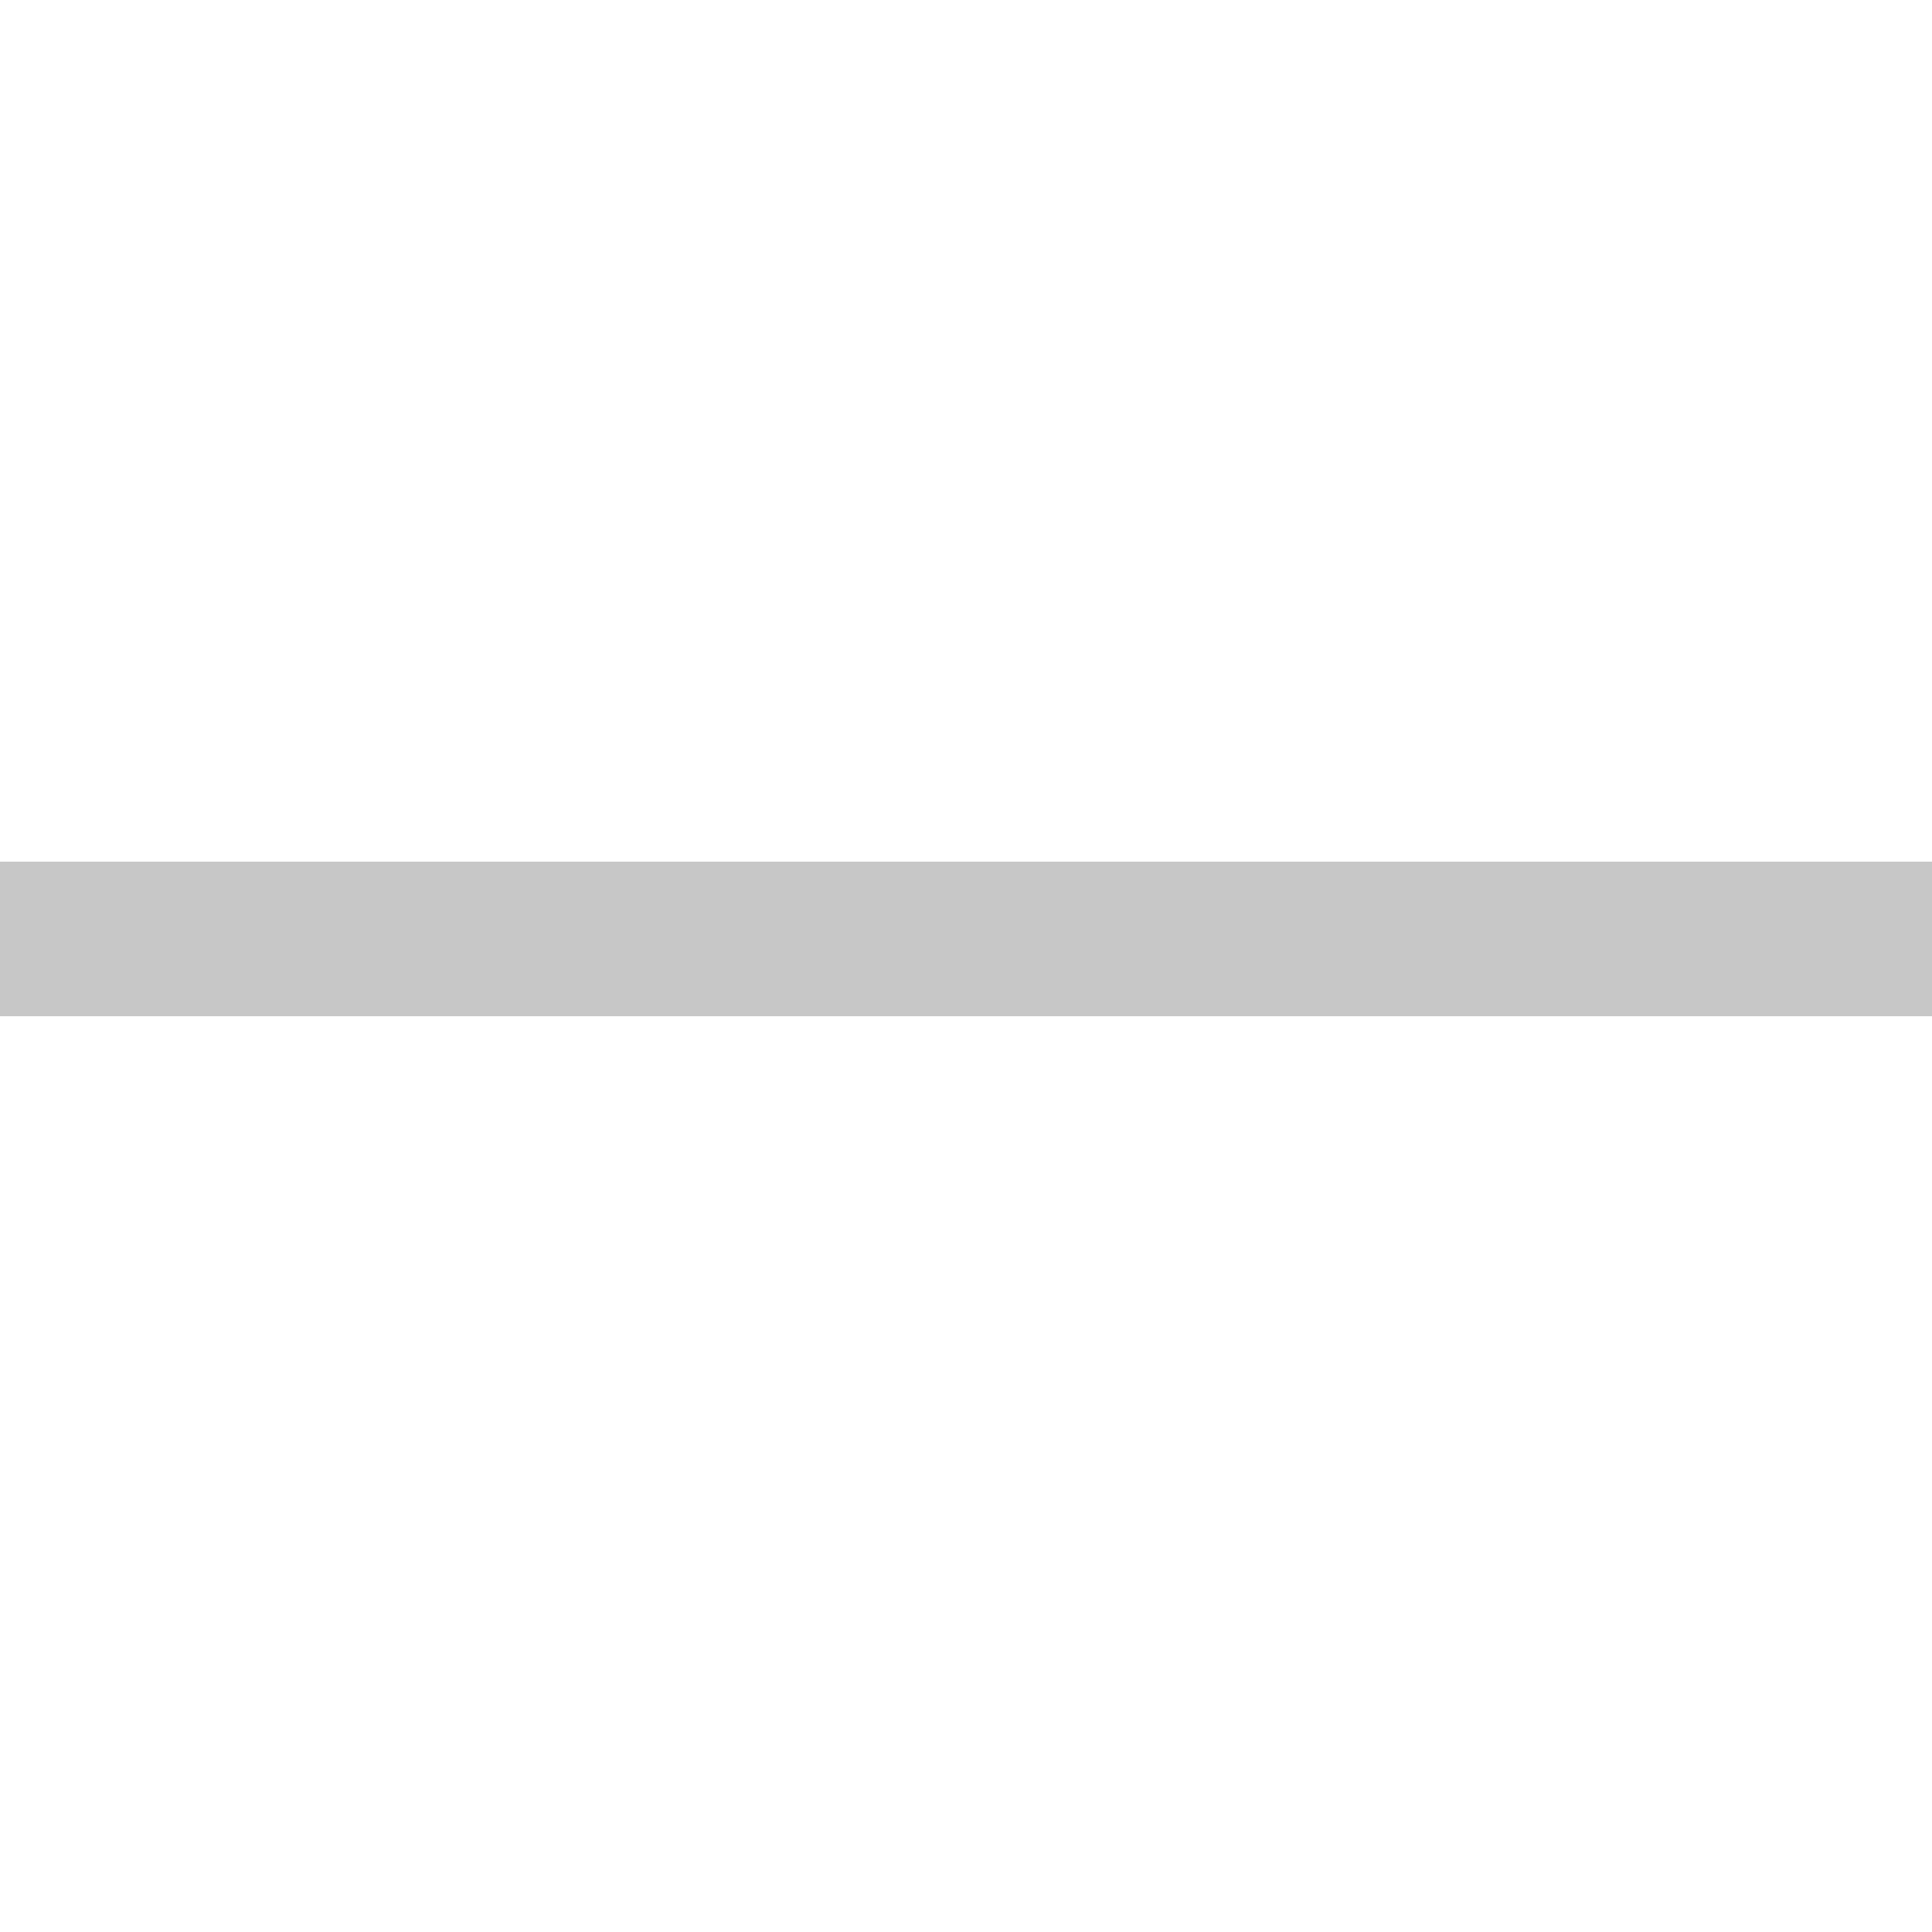
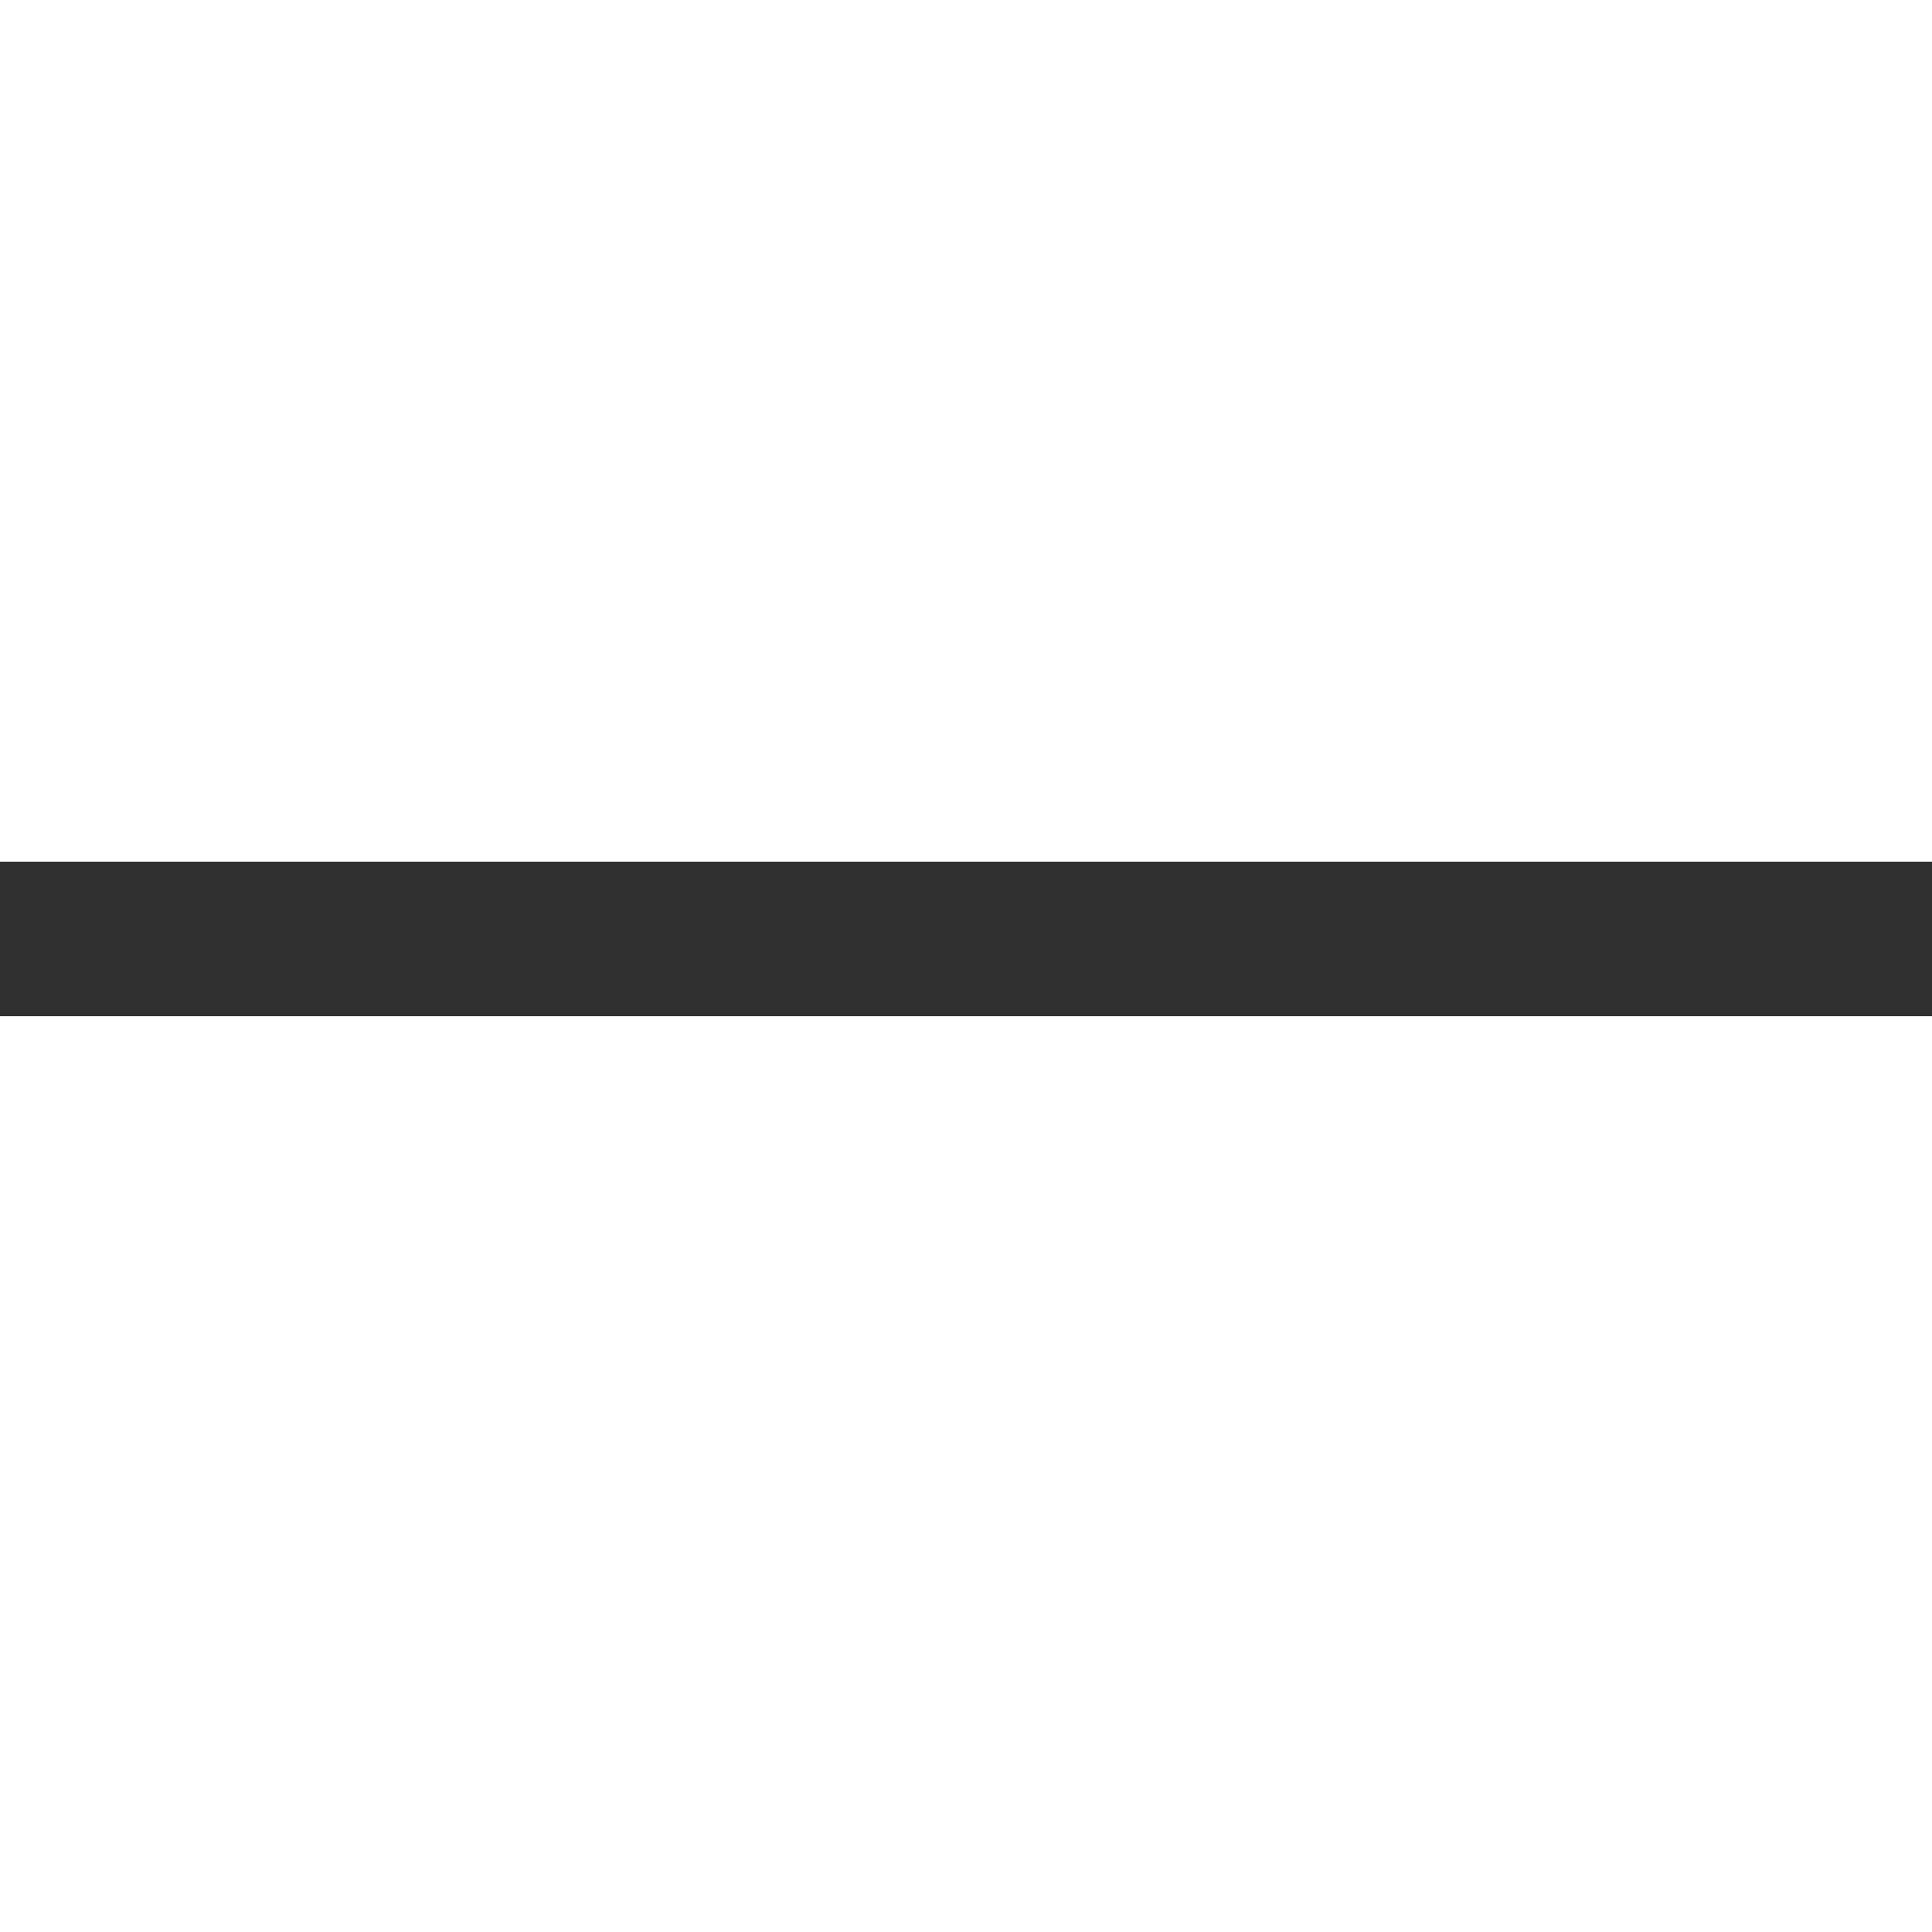
<svg xmlns="http://www.w3.org/2000/svg" version="1.1" id="レイヤー_1" x="0px" y="0px" width="50px" height="50px" viewBox="0 0 50 50" style="enable-background:new 0 0 50 50;" xml:space="preserve">
-   <rect y="22.3" style="fill:#C7C7C7;" width="50" height="4" />
+   <rect y="22.3" style="fill:#303030;" width="50" height="4" />
</svg>
